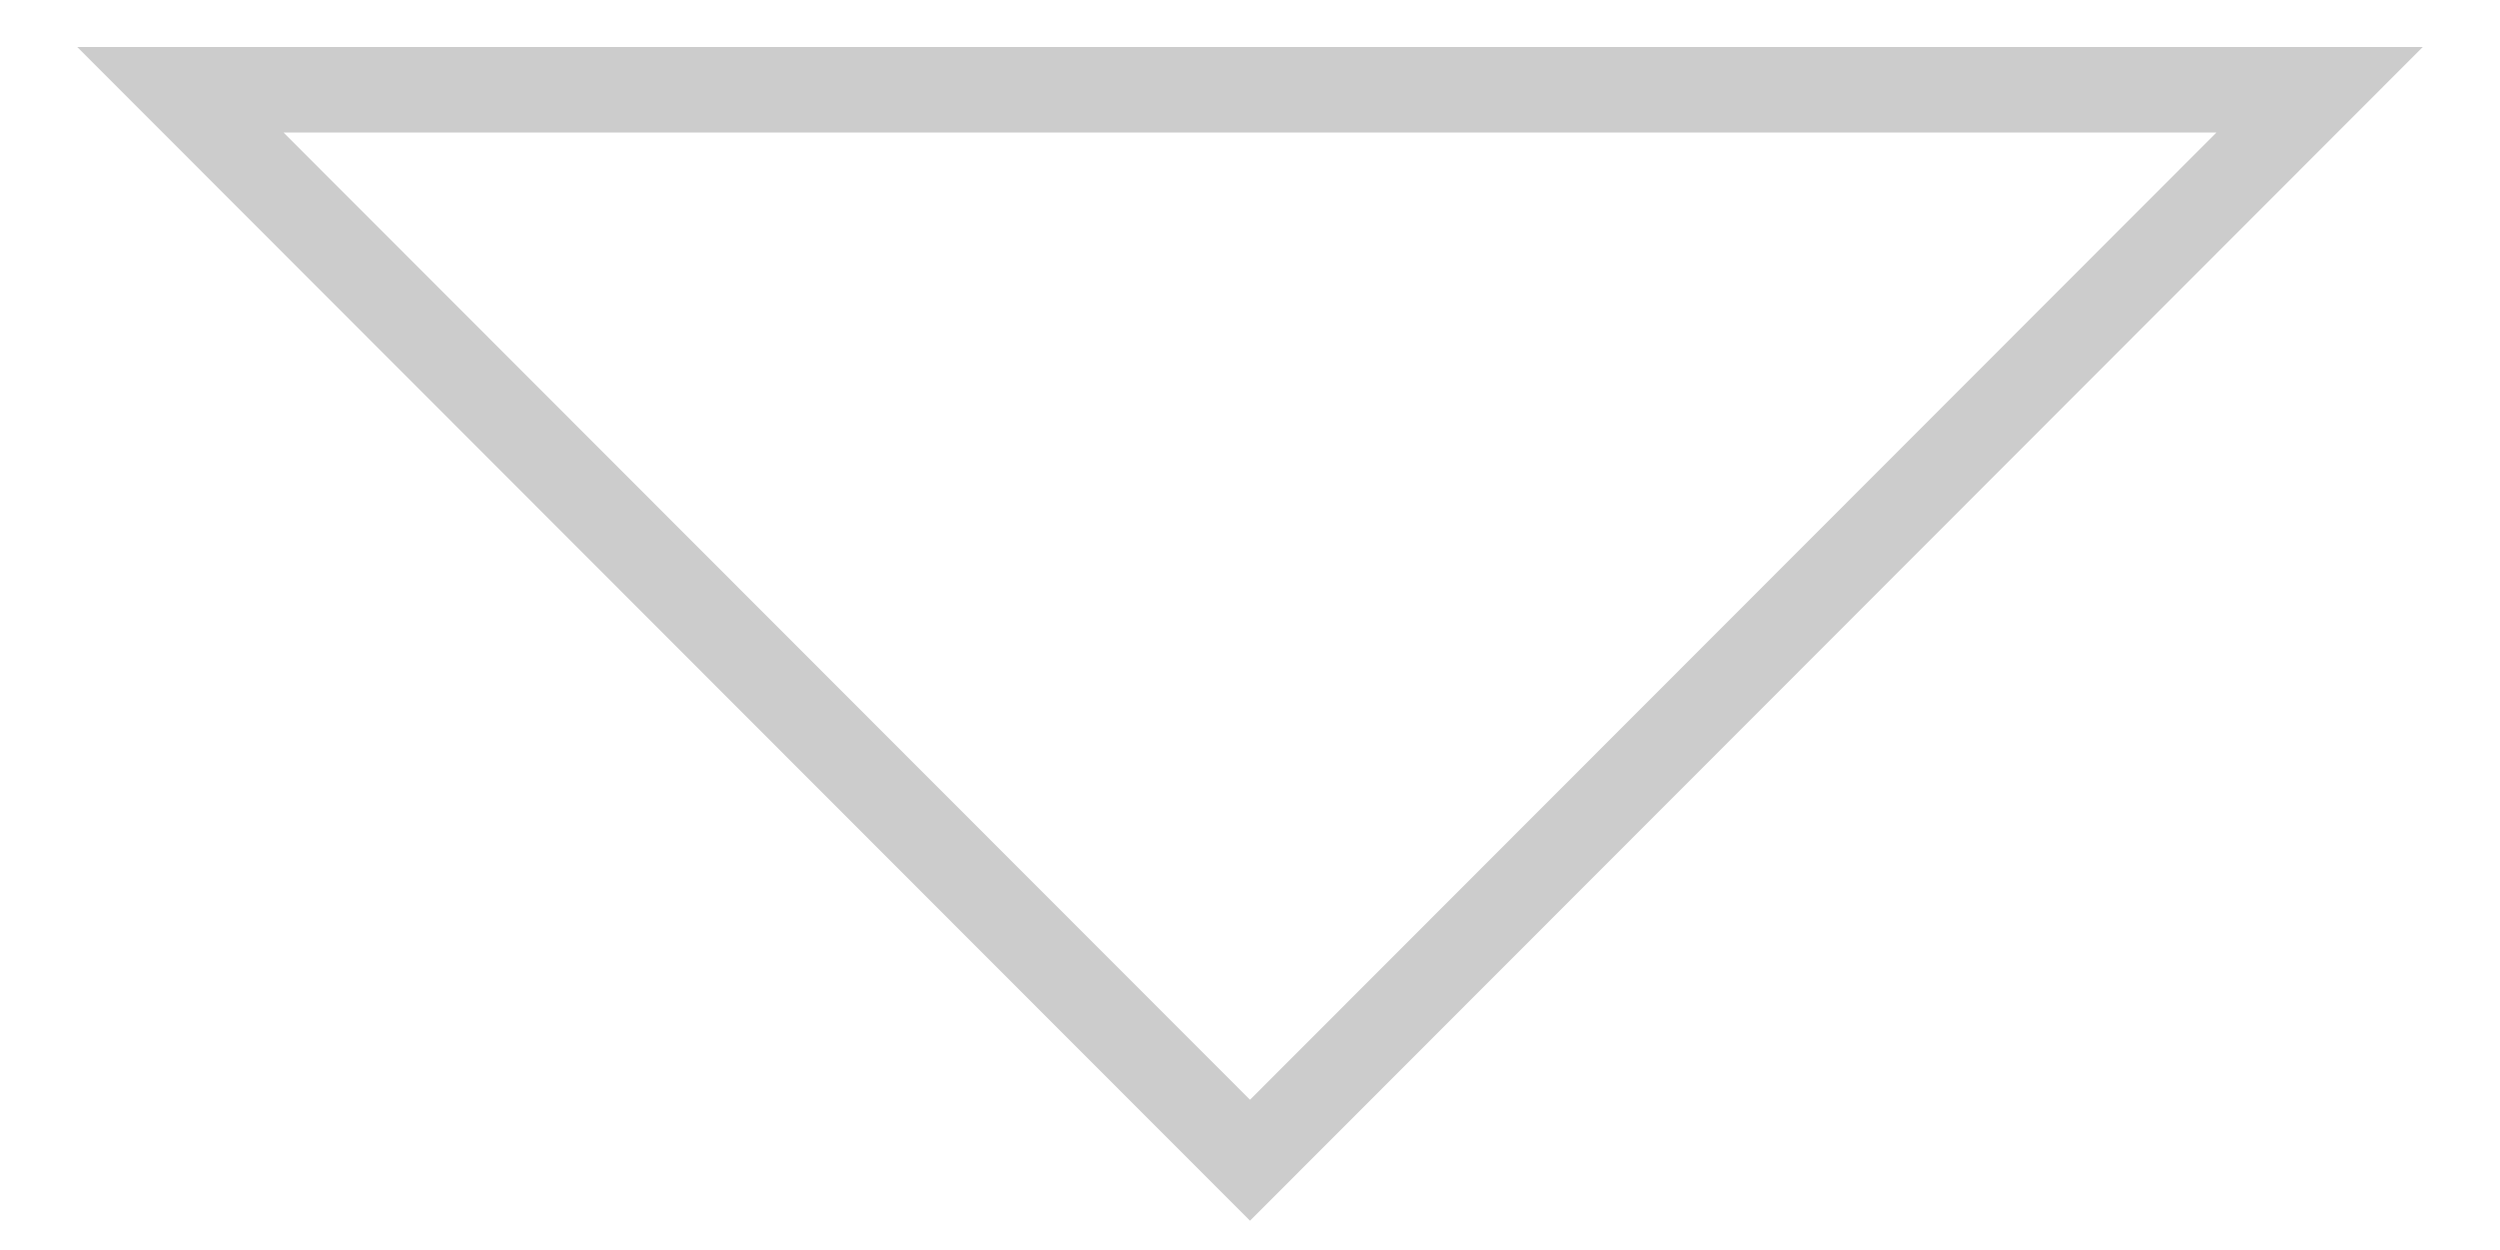
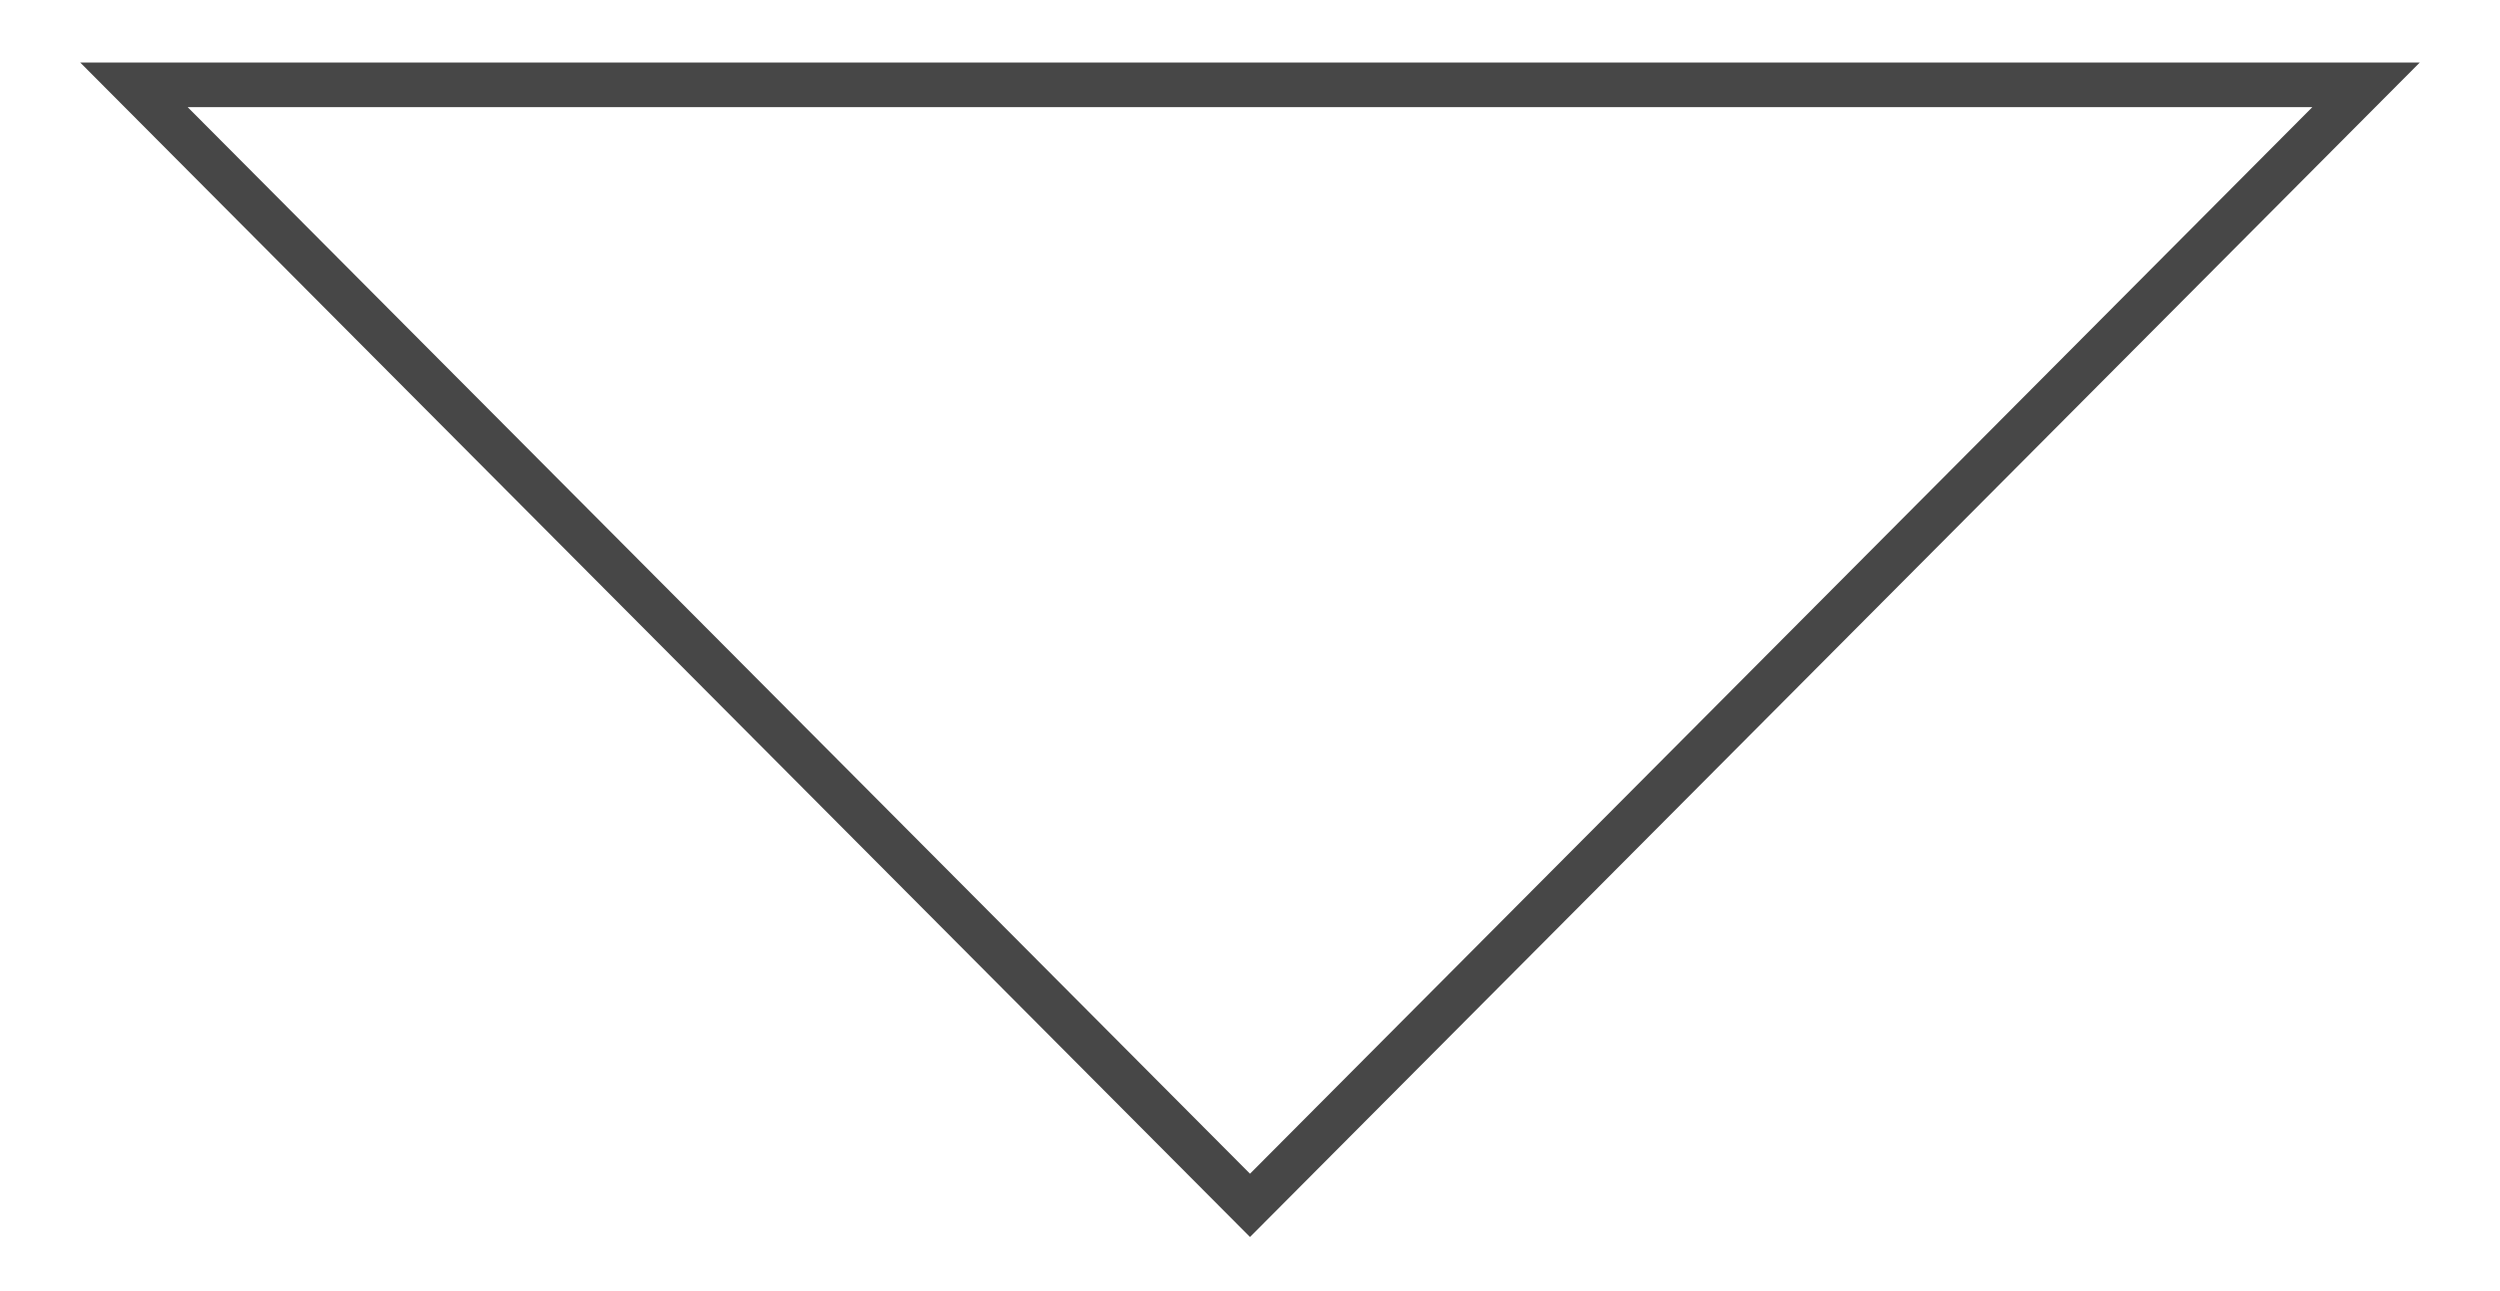
- <svg xmlns="http://www.w3.org/2000/svg" version="1.1" x="0px" y="0px" viewBox="0 0 29.24 14.62" style="enable-background:new 0 0 29.24 14.62;" xml:space="preserve">
+ <svg xmlns="http://www.w3.org/2000/svg" version="1.1" id="Layer_1" x="0px" y="0px" viewBox="0 0 56 28.9" style="enable-background:new 0 0 56 28.9;" xml:space="preserve">
  <style type="text/css">
- 	.st0{display:none;}
- 	.st1{display:inline;fill:none;stroke:#999999;stroke-miterlimit:10;}
- 	.st2{fill:none;stroke:#CCCCCC;stroke-miterlimit:10;}
+ 	.st0{fill:none;stroke:#474747;stroke-miterlimit:10;}
+ 	.st1{display:none;}
+ 	.st2{display:inline;fill:none;stroke:#CCCCCC;stroke-miterlimit:10;}
</style>
-   <g id="upvote" class="st0">
-     <polygon class="st1" points="2.11,13.57 14.62,1.05 27.13,13.57  " />
+   <g id="upvote">
+     <polygon class="st0" points="53,1.9 28,27 3,1.9  " />
  </g>
-   <g id="downvote">
-     <polygon class="st2" points="2.11,1.05 14.62,13.57 27.13,1.05  " />
+   <g id="downvote" class="st1">
+     <polygon class="st2" points="15.5,8.2 28,20.7 40.5,8.2  " />
  </g>
</svg>
